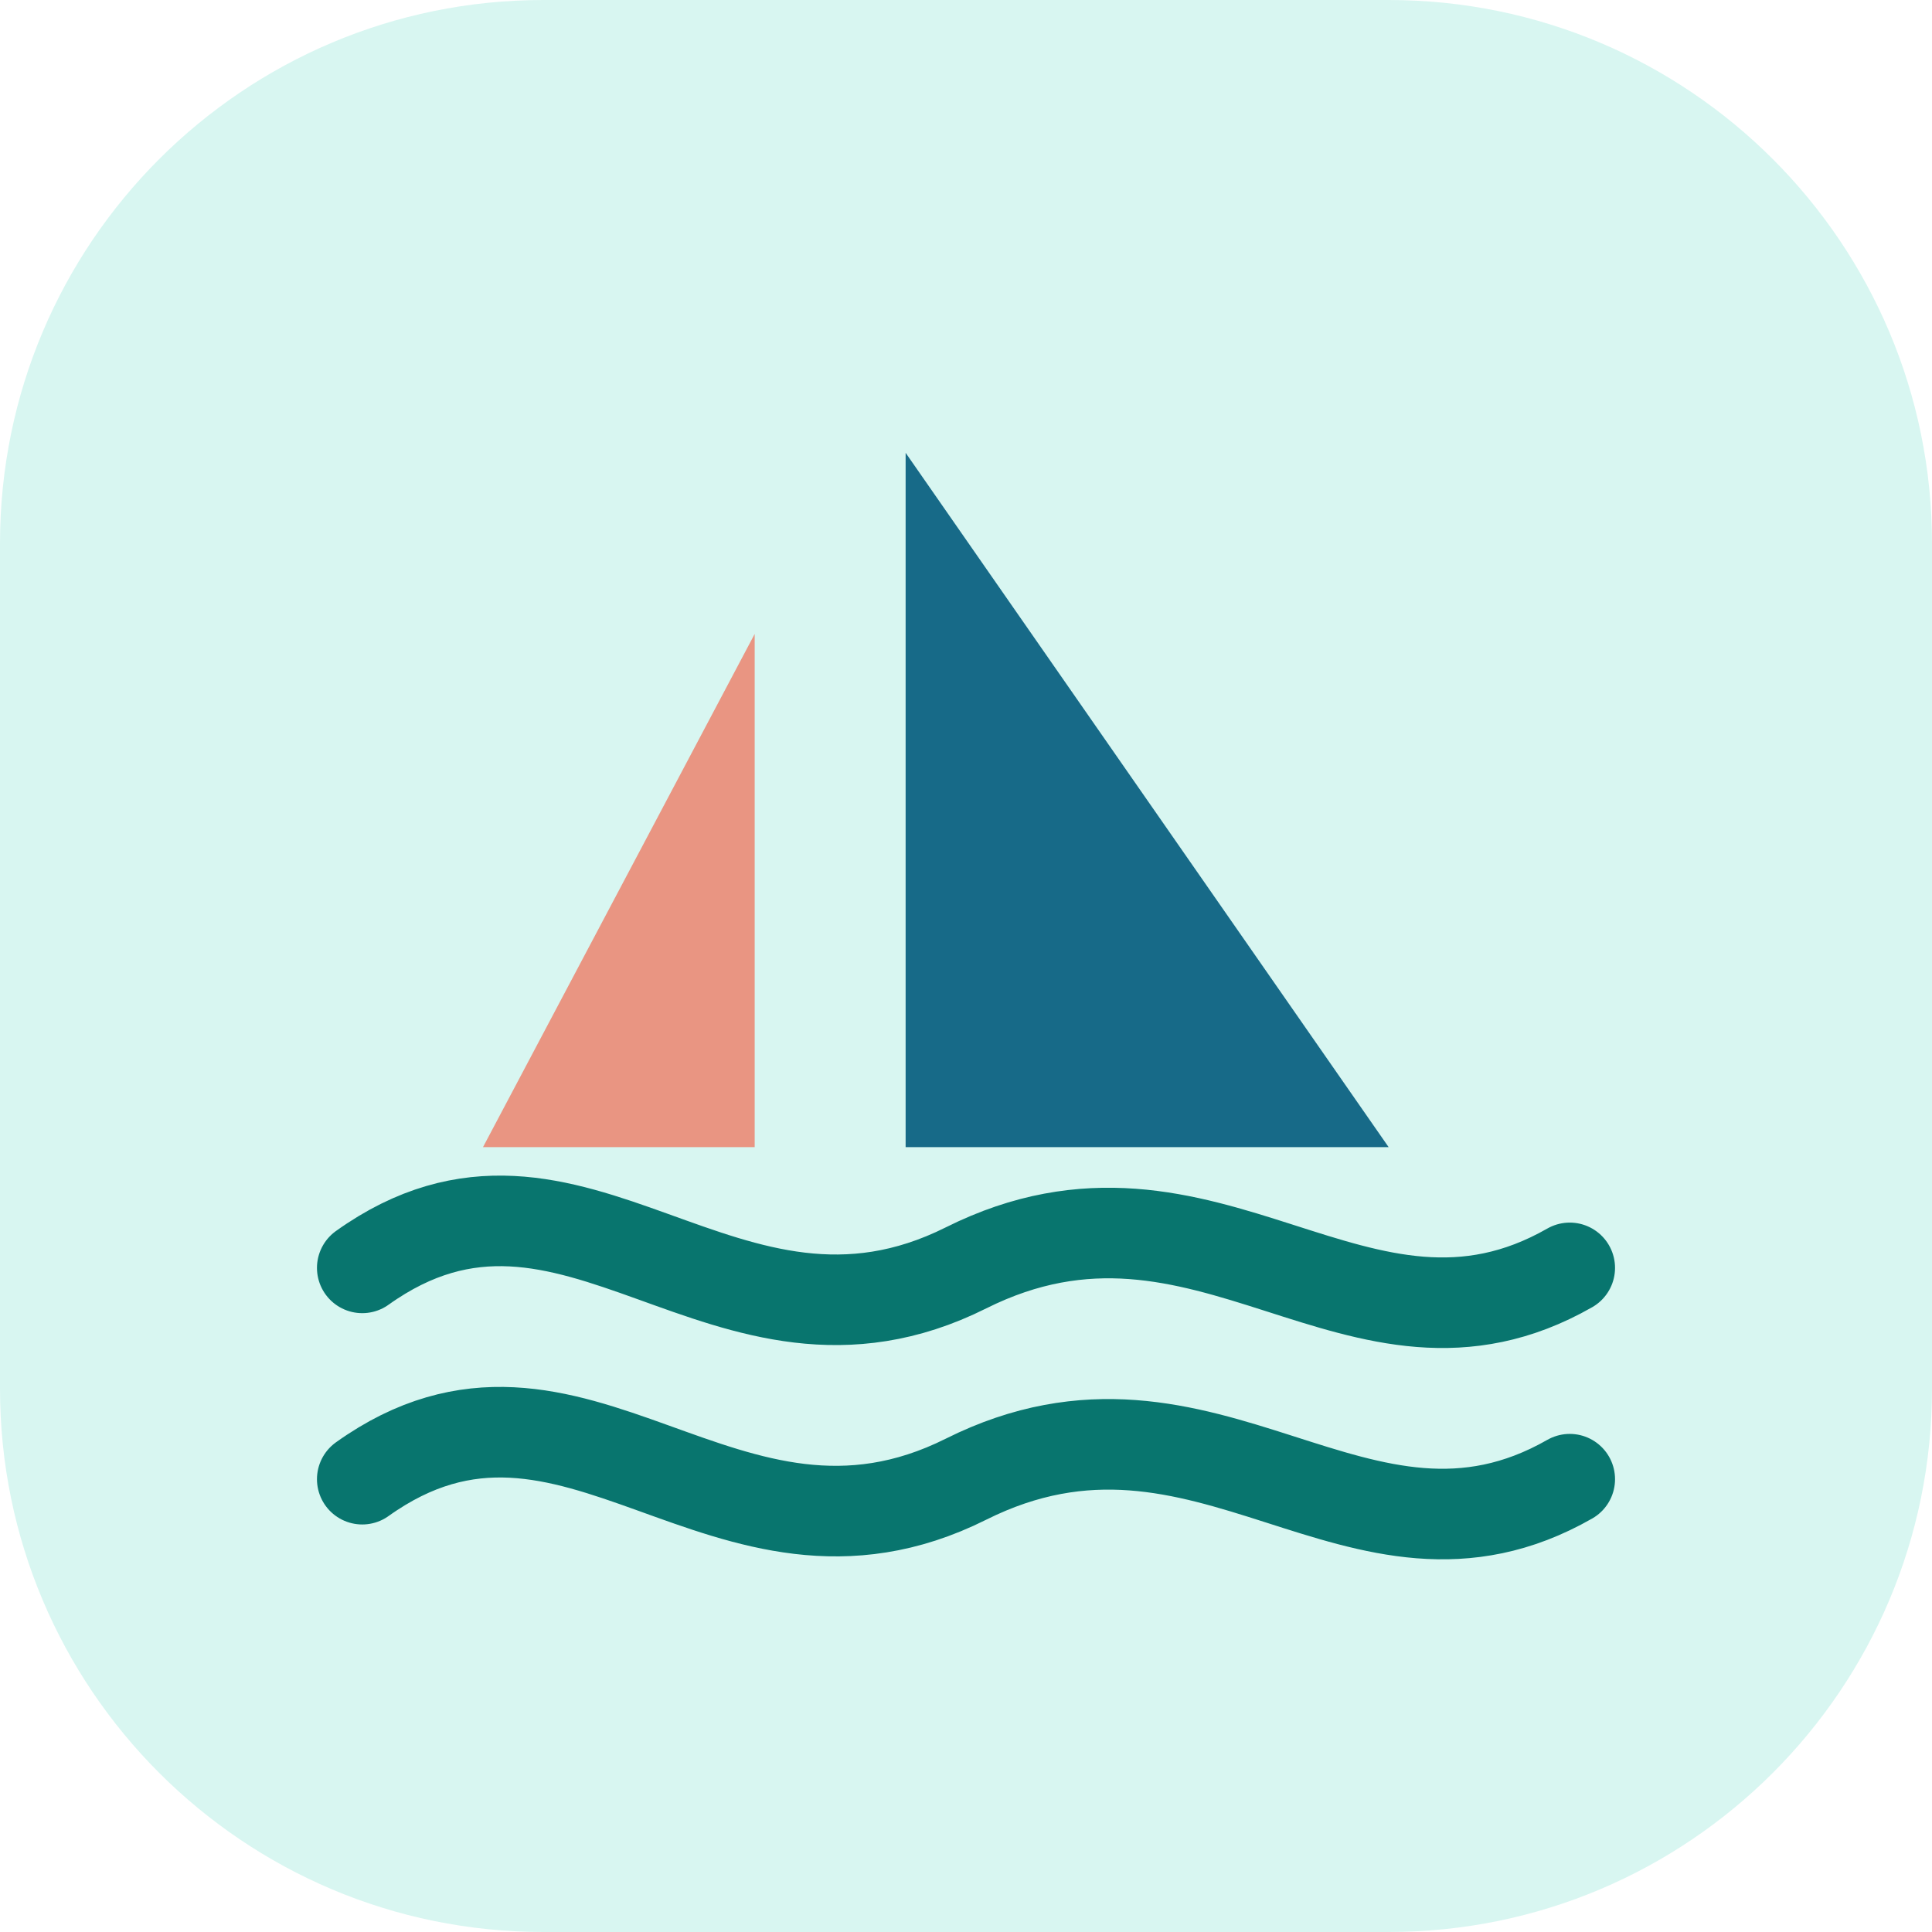
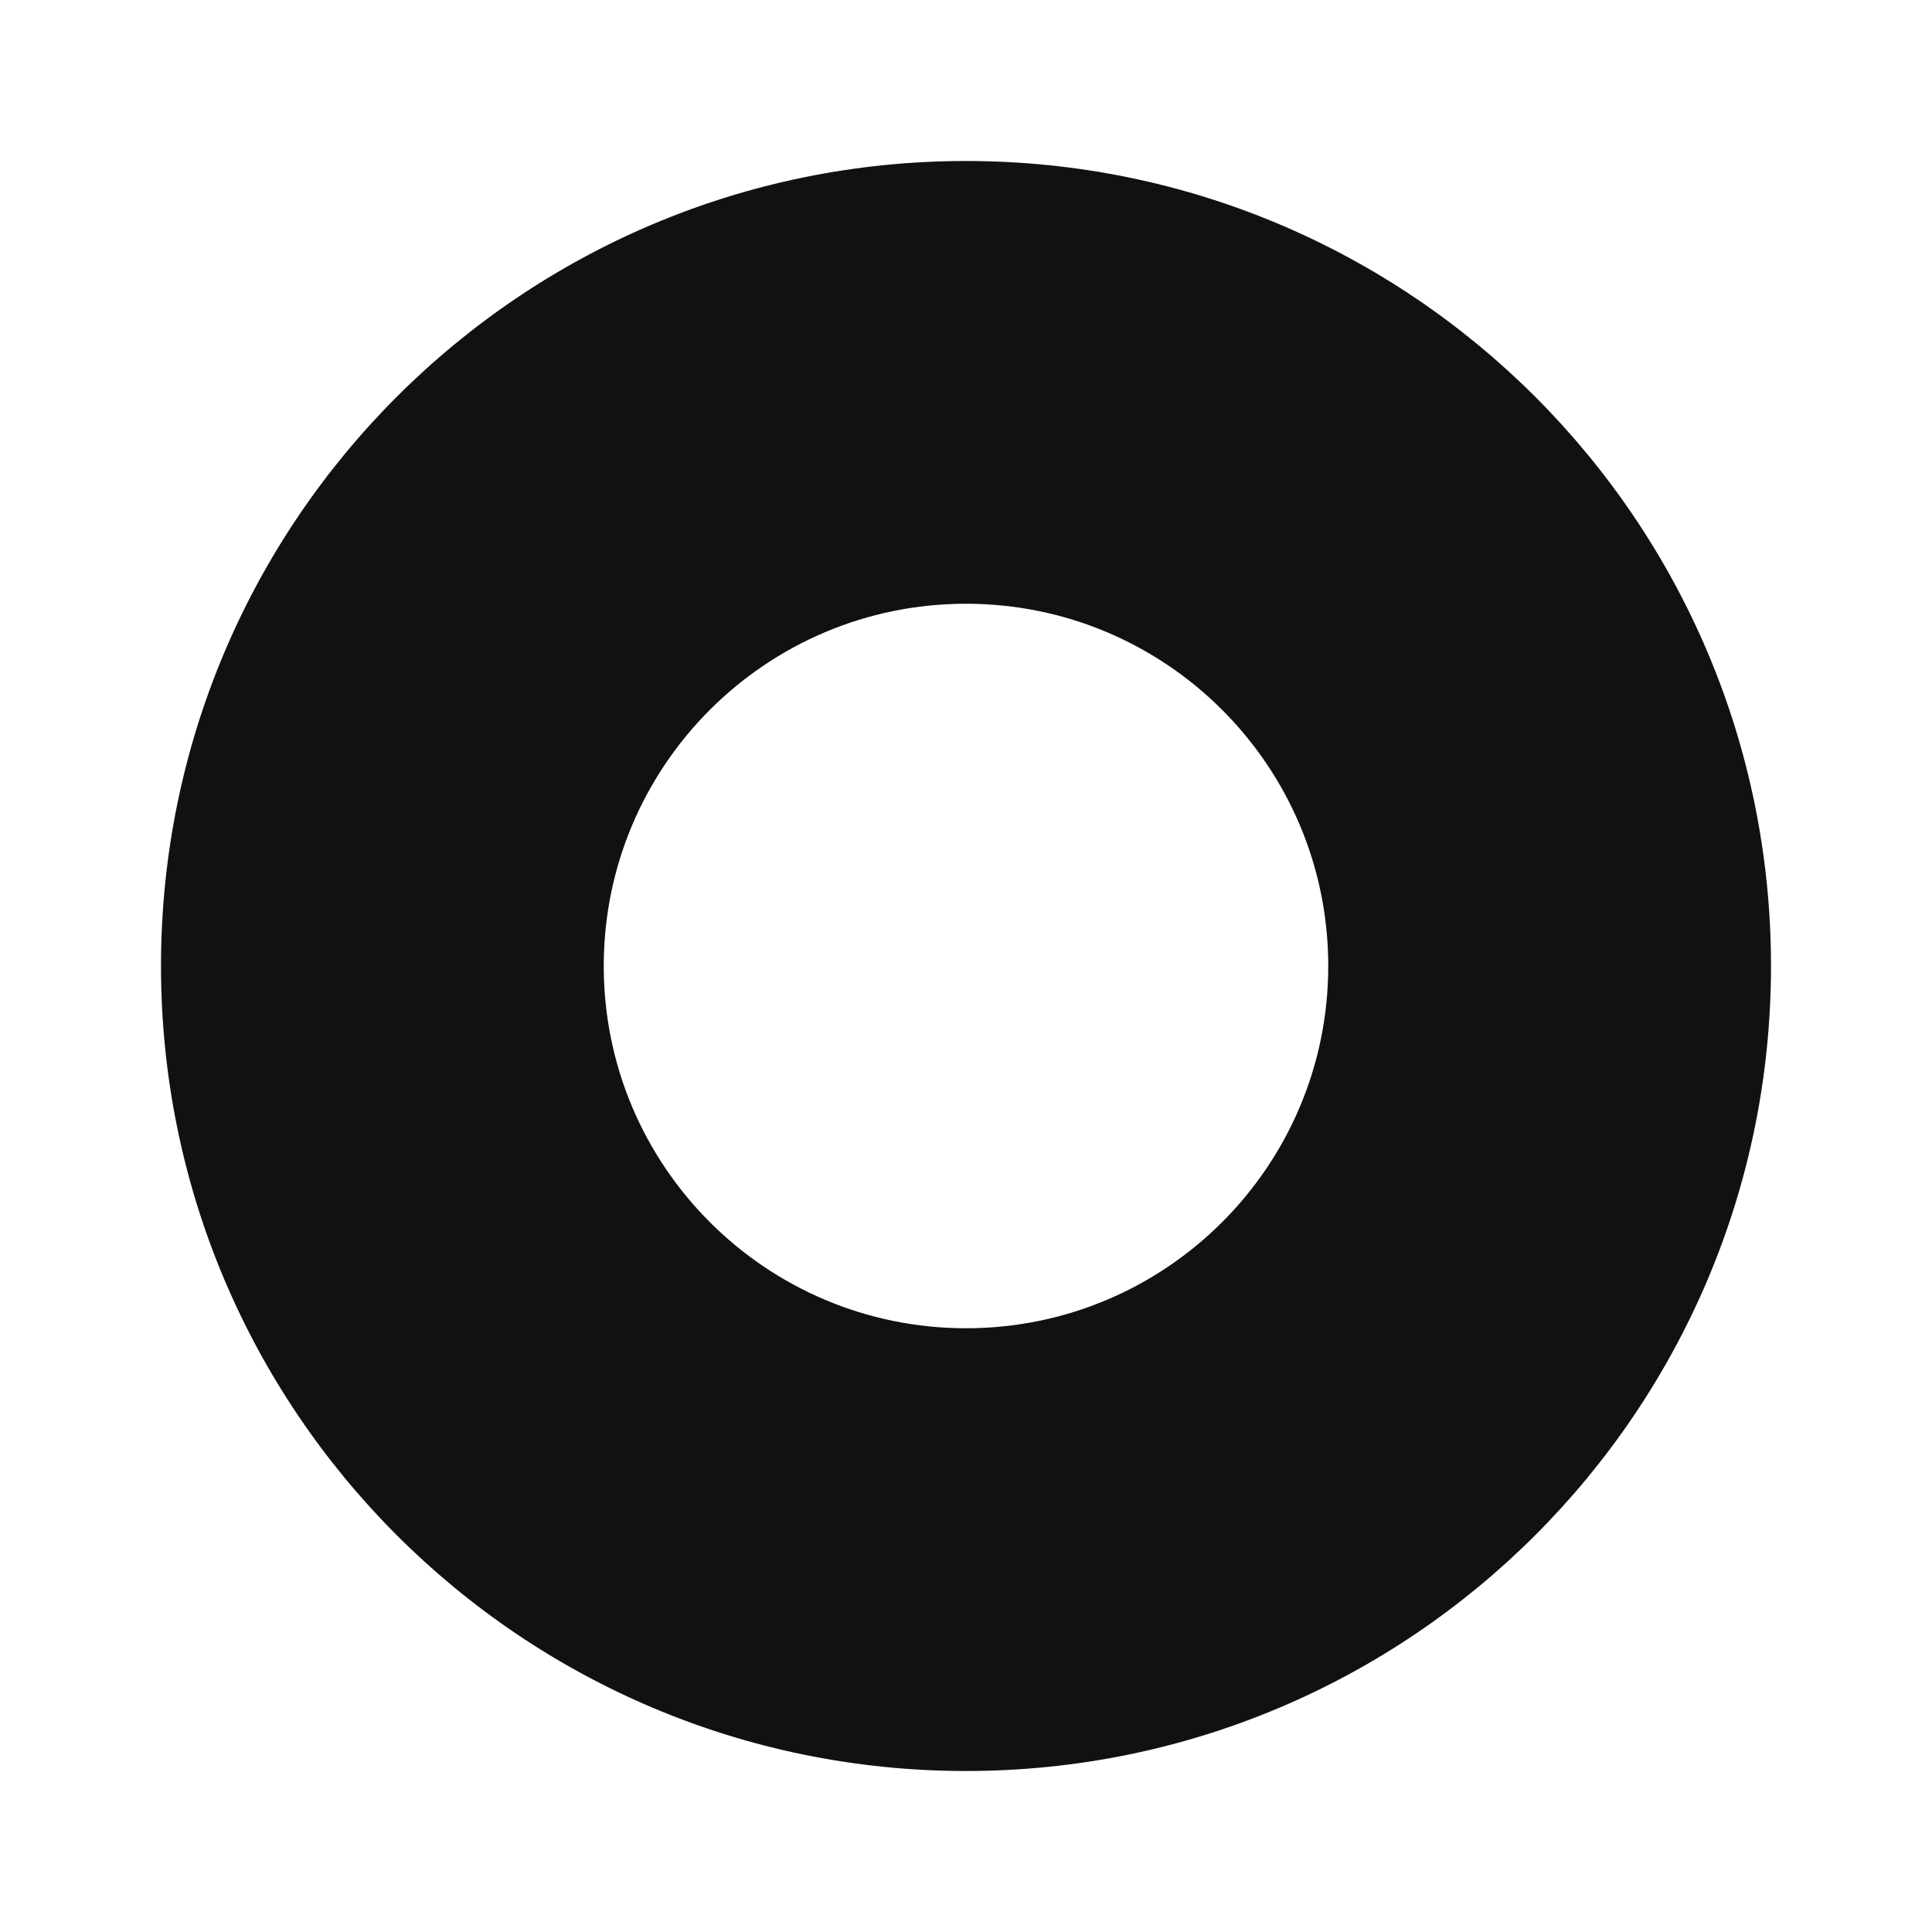
- <svg xmlns="http://www.w3.org/2000/svg" viewBox="0 0 64 64">
-   <rect width="64" height="64" rx="18" fill="#d8f6f1" />
-   <path d="M12 42c7-5 12 4 20 0s13 4 20 0M12 49c7-5 12 4 20 0s13 4 20 0" fill="none" stroke="#08756e" stroke-width="3" stroke-linecap="round" />
-   <path d="M30 15v23h16L30 15Z" fill="#176a88" />
-   <path d="M25 21v17H16l9-17Z" fill="#e99582" />
+ <svg xmlns="http://www.w3.org/2000/svg" viewBox="0 0 24 24">
+   <path fill="#111111" fill-rule="evenodd" d="M12 2a10 10 0 1 1 0 20 10 10 0 0 1 0-20zm0 5.5a4.5 4.5 0 1 0 0 9 4.5 4.5 0 0 0 0-9z" />
</svg>
